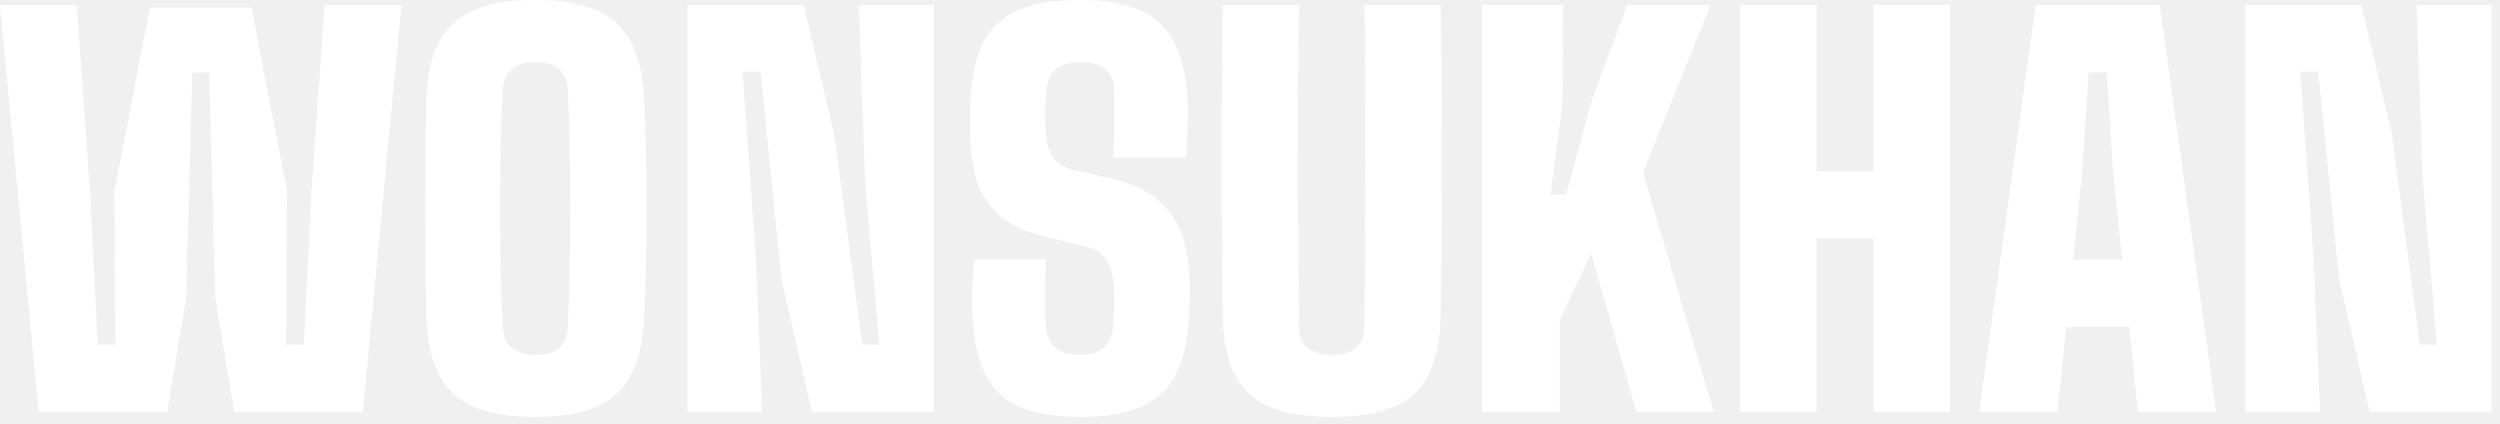
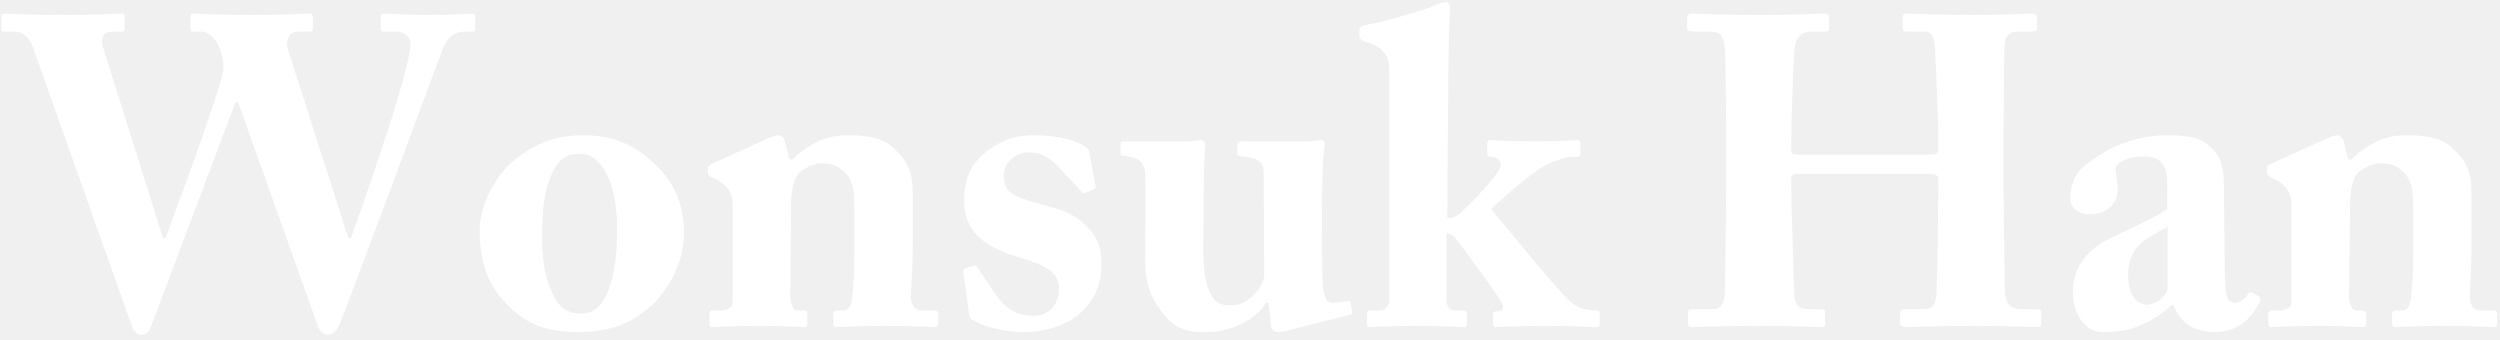
- <svg xmlns="http://www.w3.org/2000/svg" width="236" height="40" viewBox="0 0 236 40" fill="none">
-   <path d="M3.648 38.88L-1.36197e-05 0.48H7.248L8.496 18.048L9.216 32.544H10.896L10.8 18.048L14.16 0.72H23.736L27.096 18.048L27 32.544H28.68L29.4 18.048L30.648 0.48H37.896L34.248 38.88H22.104L20.328 28.176L19.752 6.816H18.144L17.568 28.176L15.792 38.88H3.648ZM50.562 39.36C46.962 39.36 44.362 38.616 42.762 37.128C41.162 35.64 40.322 33.168 40.242 29.712C40.21 28.048 40.186 26.384 40.17 24.72C40.154 23.04 40.146 21.352 40.146 19.656C40.146 17.96 40.154 16.272 40.17 14.592C40.186 12.912 40.21 11.248 40.242 9.6C40.322 6.16 41.162 3.704 42.762 2.232C44.362 0.744 46.962 1.90735e-06 50.562 1.90735e-06C54.13 1.90735e-06 56.698 0.744 58.266 2.232C59.85 3.704 60.698 6.16 60.81 9.6C60.89 11.28 60.946 12.96 60.978 14.64C61.01 16.32 61.026 18.008 61.026 19.704C61.026 21.384 61.01 23.064 60.978 24.744C60.946 26.408 60.89 28.064 60.81 29.712C60.698 33.168 59.85 35.64 58.266 37.128C56.698 38.616 54.13 39.36 50.562 39.36ZM50.562 33.504C51.586 33.504 52.346 33.272 52.842 32.808C53.338 32.344 53.594 31.64 53.61 30.696C53.69 29 53.746 27.224 53.778 25.368C53.826 23.496 53.85 21.592 53.85 19.656C53.85 17.72 53.826 15.816 53.778 13.944C53.746 12.072 53.69 10.296 53.61 8.616C53.594 7.688 53.33 7 52.818 6.552C52.322 6.088 51.57 5.856 50.562 5.856C49.538 5.856 48.77 6.088 48.258 6.552C47.746 7 47.474 7.688 47.442 8.616C47.362 10.296 47.298 12.072 47.25 13.944C47.218 15.816 47.202 17.72 47.202 19.656C47.202 21.592 47.218 23.496 47.25 25.368C47.298 27.224 47.362 29 47.442 30.696C47.474 31.64 47.746 32.344 48.258 32.808C48.77 33.272 49.538 33.504 50.562 33.504ZM64.904 38.88V0.48H75.872L78.752 12.72L81.392 32.544H83L81.656 16.944L81.08 0.48H88.16V38.88H76.64L73.76 26.304L71.792 6.768H70.088L71.336 24.144L71.96 38.88H64.904ZM101.973 39.36C98.421 39.36 95.869 38.616 94.317 37.128C92.781 35.64 91.941 33.168 91.797 29.712C91.781 29.2 91.773 28.64 91.773 28.032C91.773 27.408 91.789 26.792 91.821 26.184C91.853 25.56 91.909 24.992 91.989 24.48H98.757C98.693 25.648 98.653 26.8 98.637 27.936C98.621 29.072 98.661 30.112 98.757 31.056C98.837 31.84 99.141 32.448 99.669 32.88C100.213 33.296 100.981 33.504 101.973 33.504C102.933 33.504 103.661 33.296 104.157 32.88C104.653 32.448 104.949 31.84 105.045 31.056C105.109 30.512 105.149 29.976 105.165 29.448C105.197 28.904 105.197 28.368 105.165 27.84C105.149 27.296 105.109 26.752 105.045 26.208C104.981 25.536 104.741 24.928 104.325 24.384C103.909 23.824 103.317 23.456 102.549 23.28L98.421 22.272C96.757 21.856 95.437 21.248 94.461 20.448C93.485 19.632 92.773 18.624 92.325 17.424C91.893 16.208 91.653 14.8 91.605 13.2C91.589 12.496 91.581 11.872 91.581 11.328C91.581 10.768 91.589 10.192 91.605 9.6C91.701 7.312 92.101 5.464 92.805 4.056C93.525 2.648 94.621 1.624 96.093 0.984C97.581 0.328 99.541 1.90735e-06 101.973 1.90735e-06C105.445 1.90735e-06 107.965 0.744 109.533 2.232C111.101 3.704 111.957 6.16 112.101 9.6C112.133 10.288 112.133 11.128 112.101 12.12C112.085 13.112 112.053 14.032 112.005 14.88H105.093C105.141 13.776 105.173 12.672 105.189 11.568C105.205 10.464 105.189 9.36 105.141 8.256C105.125 7.488 104.837 6.896 104.277 6.48C103.717 6.064 102.949 5.856 101.973 5.856C100.997 5.856 100.245 6.064 99.717 6.48C99.205 6.896 98.901 7.488 98.805 8.256C98.709 9.072 98.661 9.896 98.661 10.728C98.661 11.56 98.709 12.384 98.805 13.2C98.885 13.84 99.109 14.424 99.477 14.952C99.845 15.48 100.437 15.84 101.253 16.032L104.853 16.848C106.661 17.264 108.093 17.896 109.149 18.744C110.205 19.576 110.973 20.616 111.453 21.864C111.949 23.112 112.229 24.56 112.293 26.208C112.309 26.576 112.317 26.96 112.317 27.36C112.317 27.76 112.309 28.16 112.293 28.56C112.277 28.96 112.261 29.344 112.245 29.712C112.101 33.168 111.245 35.64 109.677 37.128C108.125 38.616 105.557 39.36 101.973 39.36ZM125.724 39.36C122.076 39.36 119.46 38.616 117.876 37.128C116.292 35.64 115.476 33.168 115.428 29.712C115.364 24.88 115.332 20.008 115.332 15.096C115.332 10.168 115.364 5.296 115.428 0.48H122.628C122.564 3.696 122.524 7.032 122.508 10.488C122.508 13.944 122.516 17.4 122.532 20.856C122.564 24.312 122.596 27.648 122.628 30.864C122.628 31.712 122.892 32.368 123.42 32.832C123.964 33.28 124.732 33.504 125.724 33.504C126.732 33.504 127.492 33.28 128.004 32.832C128.532 32.368 128.796 31.712 128.796 30.864C128.828 27.648 128.852 24.312 128.868 20.856C128.9 17.4 128.908 13.944 128.892 10.488C128.892 7.032 128.86 3.696 128.796 0.48H135.996C136.076 5.296 136.116 10.168 136.116 15.096C136.116 20.008 136.076 24.88 135.996 29.712C135.948 33.168 135.132 35.64 133.548 37.128C131.98 38.616 129.372 39.36 125.724 39.36ZM139.904 38.88V0.48H147.584L147.488 9.792L146.36 18.384H147.848L150.152 9.792L153.608 0.48H161.48L155.096 16.272L161.768 38.88H154.472L150.224 23.952L147.248 30.12V38.88H139.904ZM164.279 38.88V0.48H171.479V16.176H176.879V0.48H184.079V38.88H176.879V22.512H171.479V38.88H164.279ZM186.838 38.88L192.166 0.48H203.878L209.206 38.88H201.814L200.998 30.864H195.046L194.23 38.88H186.838ZM195.718 24.528H200.326L199.462 16.032L198.886 6.816H197.158L196.582 16.032L195.718 24.528ZM211.951 38.88V0.48H222.919L225.799 12.72L228.439 32.544H230.047L228.703 16.944L228.127 0.48H235.207V38.88H223.687L220.807 26.304L218.839 6.768H217.135L218.383 24.144L219.007 38.88H211.951Z" fill="#ffffff" />
+ <svg xmlns="http://www.w3.org/2000/svg" xmlns:xlink="http://www.w3.org/1999/xlink" width="398" height="54" viewBox="86.5 33 398 54">
+   <defs>
+     <g>
+       <g id="glyph-0-0">
+         <path d="M 49.578 -0.484 C 49.922 0.484 50.344 1.406 51.328 1.406 C 52.578 1.406 53.078 0.062 53.422 -0.766 C 54.812 -4.125 68.875 -42.094 69.719 -44.328 C 70.406 -46.078 71.812 -46.844 73 -46.844 L 74.328 -46.844 C 74.812 -46.844 74.812 -47.062 74.812 -47.344 L 74.812 -49.078 C 74.812 -49.578 74.75 -49.719 74.328 -49.719 C 73.766 -49.719 71.734 -49.5 67.828 -49.5 C 63.484 -49.5 61.047 -49.719 60.344 -49.719 C 59.859 -49.719 59.781 -49.5 59.781 -49.219 L 59.781 -47.484 C 59.781 -47.062 59.859 -46.844 60.266 -46.844 L 62.297 -46.844 C 63.625 -46.844 64.531 -45.797 64.531 -45.031 C 64.531 -41.25 58.453 -23.5 55.031 -13.984 L 54.609 -13.984 L 44.953 -44.125 C 44.609 -45.312 45.234 -46.844 46.359 -46.844 L 48.453 -46.844 C 48.875 -46.844 48.953 -47.062 48.953 -47.344 L 48.953 -49.078 C 48.953 -49.5 48.875 -49.719 48.453 -49.719 C 47.75 -49.719 45.094 -49.5 39.219 -49.5 C 33.078 -49.5 30.625 -49.719 30 -49.719 C 29.578 -49.719 29.5 -49.5 29.5 -49.219 L 29.5 -47.406 C 29.5 -46.984 29.578 -46.844 29.922 -46.844 L 31.328 -46.844 C 31.891 -46.844 32.797 -46.359 33.422 -45.516 C 34.047 -44.688 34.75 -42.859 34.75 -41.109 C 34.75 -38.594 26.359 -16.359 25.516 -13.984 L 25.109 -13.984 L 15.516 -44.469 C 15.109 -45.875 15.797 -46.844 16.922 -46.844 L 18.453 -46.844 C 18.953 -46.844 19.016 -47.062 19.016 -47.406 L 19.016 -49.156 C 19.016 -49.5 18.953 -49.719 18.453 -49.719 C 17.766 -49.719 14.891 -49.5 9.859 -49.5 C 2.656 -49.5 0.484 -49.719 -0.062 -49.719 C -0.562 -49.719 -0.625 -49.578 -0.625 -49.219 L -0.625 -47.406 C -0.625 -47.125 -0.562 -46.844 -0.203 -46.844 L 1.531 -46.844 C 2.453 -46.844 3.703 -46.281 4.406 -44.328 L 20.141 0 C 20.422 0.844 20.844 1.406 21.609 1.406 C 22.719 1.406 23.078 0.422 23.359 -0.344 C 23.641 -1.047 35.875 -33.562 36.641 -35.594 L 37.062 -35.594 Z M 49.578 -0.484 " />
+       </g>
+       <g id="glyph-0-1">
+         <path d="M 17.969 0.984 C 22.719 0.984 26.781 -0.422 30.141 -3.922 C 32.859 -6.859 34.609 -10.766 34.609 -14.828 C 34.609 -19.094 33.219 -22.859 29.781 -25.938 C 26.641 -28.875 23.359 -30.344 18.531 -30.344 C 15.25 -30.344 11.672 -29.578 8.109 -26.781 C 3.844 -23.5 2.094 -18.312 2.094 -15.172 C 2.094 -10.766 3.141 -7.062 5.797 -4.125 C 9.375 -0.062 12.859 0.984 17.969 0.984 Z M 18.391 -1.953 C 15.797 -1.953 14.688 -3.078 13.781 -4.969 C 12.375 -7.969 12.031 -10.625 12.031 -14.688 C 12.031 -20.344 12.938 -23.359 14.328 -25.516 C 15.25 -26.922 16.359 -27.406 18.109 -27.406 C 21.188 -27.406 23.984 -23.422 23.984 -15.312 C 23.984 -7.625 22.234 -1.953 18.391 -1.953 Z M 18.391 -1.953 " />
+       </g>
+       <g id="glyph-0-2">
+         <path d="M 13.922 -29.5 C 13.781 -30 13.359 -30.344 12.938 -30.344 C 12.375 -30.344 11.891 -30.062 11.328 -29.859 L 2.375 -25.797 C 2.031 -25.656 1.75 -25.453 1.75 -25.109 L 1.75 -24.469 C 1.75 -24.188 1.812 -23.906 2.234 -23.703 L 2.859 -23.422 C 4.469 -22.656 5.656 -21.469 5.656 -19.375 L 5.656 -3.844 C 5.656 -2.656 4.469 -2.453 3.703 -2.453 L 2.656 -2.453 C 2.094 -2.453 1.953 -2.234 1.953 -1.812 L 1.953 -0.422 C 1.953 0 2.094 0.203 2.453 0.203 C 2.859 0.203 5.109 0 10.062 0 C 14.688 0 16.578 0.203 17.062 0.203 C 17.406 0.203 17.547 0 17.547 -0.422 L 17.547 -1.75 C 17.547 -2.234 17.406 -2.453 16.844 -2.453 L 15.938 -2.453 C 15.312 -2.453 14.828 -3.5 14.828 -4.75 L 14.969 -19.094 C 14.969 -21.953 15.516 -23.844 16.359 -24.469 C 17.766 -25.516 18.672 -25.875 19.922 -25.875 C 21.109 -25.875 22.094 -25.734 23.359 -24.609 C 24.828 -23.281 25.031 -21.469 25.031 -18.812 L 25.031 -11.328 C 25.031 -8.109 24.891 -5.875 24.609 -4.062 C 24.469 -2.797 23.844 -2.453 23.359 -2.453 L 22.578 -2.453 C 21.891 -2.453 21.672 -2.312 21.672 -1.812 L 21.672 -0.562 C 21.672 0 21.812 0.203 22.234 0.203 C 22.719 0.203 24.969 0 29.578 0 C 35.172 0 37.344 0.203 37.828 0.203 C 38.25 0.203 38.391 -0.062 38.391 -0.562 L 38.391 -1.812 C 38.391 -2.234 38.25 -2.453 37.625 -2.453 L 35.734 -2.453 C 35.094 -2.453 33.984 -2.797 34.047 -4.891 C 34.188 -7.344 34.328 -10.625 34.328 -13 L 34.328 -20.422 C 34.328 -23.906 34.125 -25.656 31.188 -28.391 C 29.375 -30.062 26.703 -30.344 23.984 -30.344 C 21.672 -30.344 20.141 -29.859 18.594 -29.016 C 17.266 -28.312 16.016 -27.406 15.25 -26.5 L 14.688 -26.5 Z M 13.922 -29.5 " />
+       </g>
+       <g id="glyph-0-3">
+         <path d="M 22.938 -27.547 C 22.859 -28.031 22.719 -28.391 21.672 -28.875 C 20.422 -29.5 18.109 -30.344 14.328 -30.344 C 11.391 -30.344 9.438 -29.859 6.641 -27.828 C 3.984 -25.875 3 -23.141 3 -19.859 C 3 -14.828 6.578 -12.453 11.531 -10.984 C 16.078 -9.578 18.109 -8.672 18.109 -5.875 C 18.109 -3.422 16.578 -1.609 13.984 -1.609 C 10.766 -1.609 9.156 -3.359 7.906 -5.172 L 5.109 -9.297 C 4.969 -9.578 4.828 -9.656 4.609 -9.578 L 3.359 -9.234 C 3.078 -9.156 2.859 -9.016 2.859 -8.672 L 3.781 -1.953 C 3.844 -1.531 3.922 -1.266 4.203 -1.047 C 5.031 -0.422 8.453 0.984 12.375 0.984 C 20 0.984 24.891 -3.5 24.891 -9.719 C 24.891 -12.172 24.469 -13.844 22.656 -15.656 C 20.562 -17.906 18.875 -18.391 15.453 -19.297 C 10.281 -20.703 9.438 -21.391 9.297 -23.844 C 9.297 -26.219 11.328 -27.625 13.422 -27.625 C 15.516 -27.625 16.844 -26.5 17.766 -25.594 L 21.672 -21.391 C 21.953 -21.109 22.172 -21.047 22.375 -21.188 L 23.641 -21.75 C 23.906 -21.891 23.984 -22.031 23.906 -22.375 Z M 22.938 -27.547 " />
+       </g>
+       <g id="glyph-0-4">
+         <path d="M 37.266 -1.75 C 37.547 -1.812 37.688 -1.953 37.625 -2.312 L 37.406 -3.641 C 37.344 -3.922 37.125 -4.062 36.562 -3.922 C 35.734 -3.703 34.688 -3.703 34.266 -3.703 C 33.984 -3.703 33.219 -3.984 33 -6.156 C 32.859 -7.406 32.859 -10.844 32.859 -14.188 L 32.859 -19.375 C 32.859 -26.438 33.219 -28.25 33.281 -28.875 C 33.359 -29.234 33.078 -29.578 32.656 -29.578 C 32.438 -29.578 32.172 -29.5 31.812 -29.5 C 31.469 -29.438 31.109 -29.375 30.625 -29.375 L 20.203 -29.375 C 19.516 -29.375 19.375 -29.297 19.375 -28.734 L 19.375 -27.406 C 19.375 -27.062 19.719 -26.984 20.562 -26.922 C 22.312 -26.781 23.562 -26.219 23.562 -24.469 L 23.641 -8.047 C 23.641 -7.344 23.141 -6.219 22.516 -5.531 C 21.469 -4.203 19.922 -3.281 18.734 -3.281 C 17.484 -3.281 16.359 -3.141 15.312 -4.75 C 13.562 -7.484 13.984 -12.719 13.984 -15.516 L 13.984 -19.297 C 13.984 -24.828 14.188 -28.109 14.266 -28.734 C 14.328 -29.234 13.984 -29.578 13.5 -29.578 C 13.281 -29.578 13 -29.5 12.719 -29.5 C 12.453 -29.438 12.172 -29.375 11.75 -29.375 L 1.531 -29.375 C 0.906 -29.375 0.766 -29.234 0.766 -28.812 L 0.766 -27.406 C 0.766 -27.062 1.125 -27.125 2.312 -26.922 C 3.141 -26.781 4.609 -26.156 4.688 -24.469 C 4.75 -22.938 4.75 -20.141 4.75 -17.484 L 4.688 -14.406 C 4.688 -8.391 4.406 -6.156 7.344 -2.234 C 9.797 0.984 11.891 0.984 14.688 0.984 C 18.453 0.984 22.516 -1.188 23.906 -3.641 L 24.328 -3.641 L 24.75 0.141 C 24.828 0.625 25.234 0.984 25.938 0.984 C 26.578 0.984 27.062 0.844 27.484 0.703 Z M 37.266 -1.75 " />
+       </g>
+       <g id="glyph-0-5">
+         <path d="M 5.312 -4.125 C 5.312 -3.219 4.688 -2.453 3.781 -2.453 L 2.453 -2.453 C 1.953 -2.453 1.75 -2.312 1.75 -1.812 L 1.75 -0.484 C 1.75 -0.062 1.891 0.203 2.094 0.203 C 2.594 0.203 5.031 0 9.922 0 C 14.406 0 16.719 0.203 17.125 0.203 C 17.547 0.203 17.688 0 17.688 -0.422 L 17.688 -1.891 C 17.688 -2.312 17.547 -2.453 17.062 -2.453 L 15.734 -2.453 C 15.031 -2.453 14.406 -2.938 14.406 -4.266 L 14.406 -14.688 C 14.828 -14.688 15.391 -14.547 15.938 -13.844 C 17.969 -11.188 23.422 -3.844 23.422 -3.141 C 23.422 -2.656 23.281 -2.312 22.719 -2.312 L 22.234 -2.312 C 21.953 -2.312 21.812 -2.094 21.812 -1.75 L 21.812 -0.625 C 21.812 0 21.953 0.203 22.312 0.203 C 22.859 0.203 25.797 0 29.922 0 C 35.656 0 37.625 0.203 38.172 0.203 C 38.672 0.203 38.812 0 38.812 -0.422 L 38.812 -1.812 C 38.812 -2.312 38.672 -2.453 38.25 -2.453 C 37.484 -2.453 35.656 -2.656 34.547 -3.5 C 32.516 -5.031 24.125 -15.516 21.531 -18.594 C 23 -20.062 28.312 -24.75 30.484 -25.734 C 32.234 -26.5 33.625 -26.922 34.469 -26.922 L 35.312 -26.922 C 35.594 -26.922 35.734 -27.062 35.734 -27.484 L 35.734 -28.953 C 35.734 -29.375 35.594 -29.578 35.312 -29.578 C 34.828 -29.578 33.078 -29.375 28.875 -29.375 C 24.328 -29.375 21.812 -29.578 21.391 -29.578 C 21.047 -29.578 20.906 -29.375 20.906 -29.016 L 20.906 -27.547 C 20.906 -27.125 20.984 -26.922 21.469 -26.922 C 22.172 -26.922 23.078 -26.5 23.078 -25.656 C 23.078 -24.609 19.781 -20.906 16.844 -18.188 C 16.016 -17.406 15.312 -17.125 14.547 -17.125 L 14.609 -27.344 C 14.688 -36.703 14.688 -46.984 14.969 -50.344 C 15.031 -51.188 14.891 -51.531 14.328 -51.531 C 13.781 -51.531 12.938 -51.25 11.609 -50.625 C 9.922 -50.062 5.109 -48.531 1.469 -47.891 C 0.766 -47.75 0.562 -47.484 0.562 -47.203 L 0.562 -45.938 C 0.562 -45.734 0.844 -45.453 1.531 -45.234 C 5.031 -44.188 5.312 -42.516 5.312 -40.203 Z M 5.312 -4.125 " />
+       </g>
+       <g id="glyph-0-6">
+ </g>
+       <g id="glyph-0-7">
+         <path d="M 8.328 -24.547 C 8.328 -22.719 8.188 -9.156 8.109 -5.875 C 8.109 -4.328 7.906 -2.656 6.156 -2.656 L 2.938 -2.656 C 2.312 -2.656 2.234 -2.516 2.234 -2.031 L 2.234 -0.562 C 2.234 0 2.312 0.203 2.938 0.203 C 4.328 0.203 6.438 0 13.844 0 C 19.719 0 22.172 0.203 23.422 0.203 C 23.984 0.203 24.047 0 24.047 -0.422 L 24.047 -2.094 C 24.047 -2.516 23.984 -2.656 23.422 -2.656 L 21.469 -2.656 C 19.922 -2.656 19.234 -3.359 19.156 -5.031 C 18.953 -9.797 18.672 -20.562 18.672 -22.312 L 18.672 -23.359 C 18.672 -23.984 18.875 -24.188 19.641 -24.188 L 40.562 -24.188 C 41.391 -24.188 42.094 -24.125 42.094 -23.359 L 42.094 -22.516 C 42.094 -20.281 41.953 -9.016 41.812 -5.734 C 41.75 -3.984 41.531 -2.656 39.859 -2.656 L 36.781 -2.656 C 36.078 -2.656 36.016 -2.453 36.016 -2.031 L 36.016 -0.484 C 36.016 -0.141 36.156 0.203 36.922 0.203 C 38.531 0.203 40.766 0 47.891 0 C 54.188 0 56.562 0.203 57.688 0.203 C 58.391 0.203 58.453 -0.141 58.453 -0.484 L 58.453 -2.031 C 58.453 -2.453 58.391 -2.656 57.828 -2.656 L 55.453 -2.656 C 53.344 -2.656 52.656 -3.641 52.656 -6.156 C 52.578 -10 52.438 -23.281 52.438 -25.516 L 52.438 -27.906 C 52.438 -30.484 52.578 -42.297 52.578 -43.281 C 52.578 -45.656 52.797 -46.844 54.812 -46.844 L 56.922 -46.844 C 57.75 -46.844 57.828 -47.125 57.828 -47.609 L 57.828 -48.953 C 57.828 -49.5 57.75 -49.719 56.922 -49.719 C 56 -49.719 53.078 -49.5 47.266 -49.5 C 41.328 -49.5 38.312 -49.719 37.062 -49.719 C 36.5 -49.719 36.422 -49.5 36.422 -49.078 L 36.422 -47.547 C 36.422 -47.062 36.5 -46.844 37.125 -46.844 L 40 -46.844 C 41.25 -46.844 41.531 -45.516 41.609 -43.281 C 41.609 -42.578 42.094 -32.859 42.094 -28.875 L 42.094 -28.172 C 42.094 -27.406 41.75 -27.266 40.688 -27.266 L 19.781 -27.266 C 18.875 -27.266 18.672 -27.484 18.672 -27.828 L 18.672 -28.875 C 18.672 -32.797 19.016 -42.016 19.094 -43 C 19.297 -45.656 19.641 -46.844 22.172 -46.844 L 23.844 -46.844 C 24.609 -46.844 24.688 -47.062 24.688 -47.484 L 24.688 -48.953 C 24.688 -49.5 24.609 -49.719 23.844 -49.719 C 22.656 -49.719 20.141 -49.5 13.281 -49.5 C 6.297 -49.5 4.062 -49.719 2.859 -49.719 C 2.172 -49.719 2.094 -49.297 2.094 -48.875 L 2.094 -47.547 C 2.094 -47.125 2.172 -46.844 2.938 -46.844 L 5.797 -46.844 C 7.688 -46.844 8.188 -45.875 8.188 -42.297 C 8.188 -41.328 8.328 -31.891 8.328 -27.547 Z M 8.328 -24.547 " />
+       </g>
+       <g id="glyph-0-8">
+         <path d="M 17.766 -18.594 C 15.938 -17.344 14.188 -16.578 8.734 -13.984 C 4.203 -11.75 2.734 -8.531 2.734 -5.453 C 2.734 -1.672 4.891 0.984 7.344 0.984 C 9.375 0.984 10.984 0.844 12.375 0.344 C 15.172 -0.703 16.641 -1.672 18.391 -3.281 L 18.734 -3.281 C 20.062 0 22.656 0.984 25.375 0.984 C 29.719 0.984 31.812 -2.312 32.438 -3.781 C 32.719 -4.406 32.516 -4.609 32.234 -4.75 L 31.25 -5.312 C 31.047 -5.453 30.828 -5.391 30.562 -4.969 C 30.281 -4.469 29.5 -3.703 28.531 -3.703 C 27.203 -3.703 26.984 -4.828 26.922 -8.453 L 26.781 -22.375 C 26.781 -24.891 26.359 -26.922 24.828 -28.312 C 23.359 -29.641 22.172 -30.344 17.688 -30.344 C 12.031 -30.344 7.203 -27.828 4.266 -25.172 C 2.797 -23.906 2.312 -21.812 2.312 -20.281 C 2.312 -18.734 3.703 -17.766 5.312 -17.766 C 8.109 -17.766 9.859 -19.375 9.859 -21.75 C 9.859 -23.984 9.016 -25.172 10.062 -25.875 C 11.328 -26.703 12.516 -26.984 13.781 -26.984 C 14.891 -26.984 16.016 -26.781 16.719 -26.156 C 17.625 -25.312 17.766 -23.703 17.766 -22.312 Z M 17.828 -5.875 C 17.828 -5.25 16.438 -3.5 14.547 -3.359 C 13 -3.422 11.531 -4.75 11.531 -7.969 C 11.531 -12.797 14.406 -13.844 17.828 -15.797 Z M 17.828 -5.875 " />
+       </g>
+     </g>
+   </defs>
+   <g fill="#ffffff" fill-opacity="1">
+     <use xlink:href="#glyph-0-0" x="87.344" y="84.88" />
+     <use xlink:href="#glyph-0-1" x="160.767" y="84.88" />
+     <use xlink:href="#glyph-0-2" x="197.479" y="84.88" />
+     <use xlink:href="#glyph-0-3" x="236.988" y="84.88" />
+     <use xlink:href="#glyph-0-4" x="264.119" y="84.88" />
+     <use xlink:href="#glyph-0-5" x="302.369" y="84.88" />
+     <use xlink:href="#glyph-0-6" x="339.011" y="84.88" />
+     <use xlink:href="#glyph-0-7" x="352.996" y="84.88" />
+     <use xlink:href="#glyph-0-8" x="413.763" y="84.88" />
+     <use xlink:href="#glyph-0-2" x="445.65" y="84.88" />
+   </g>
</svg>
